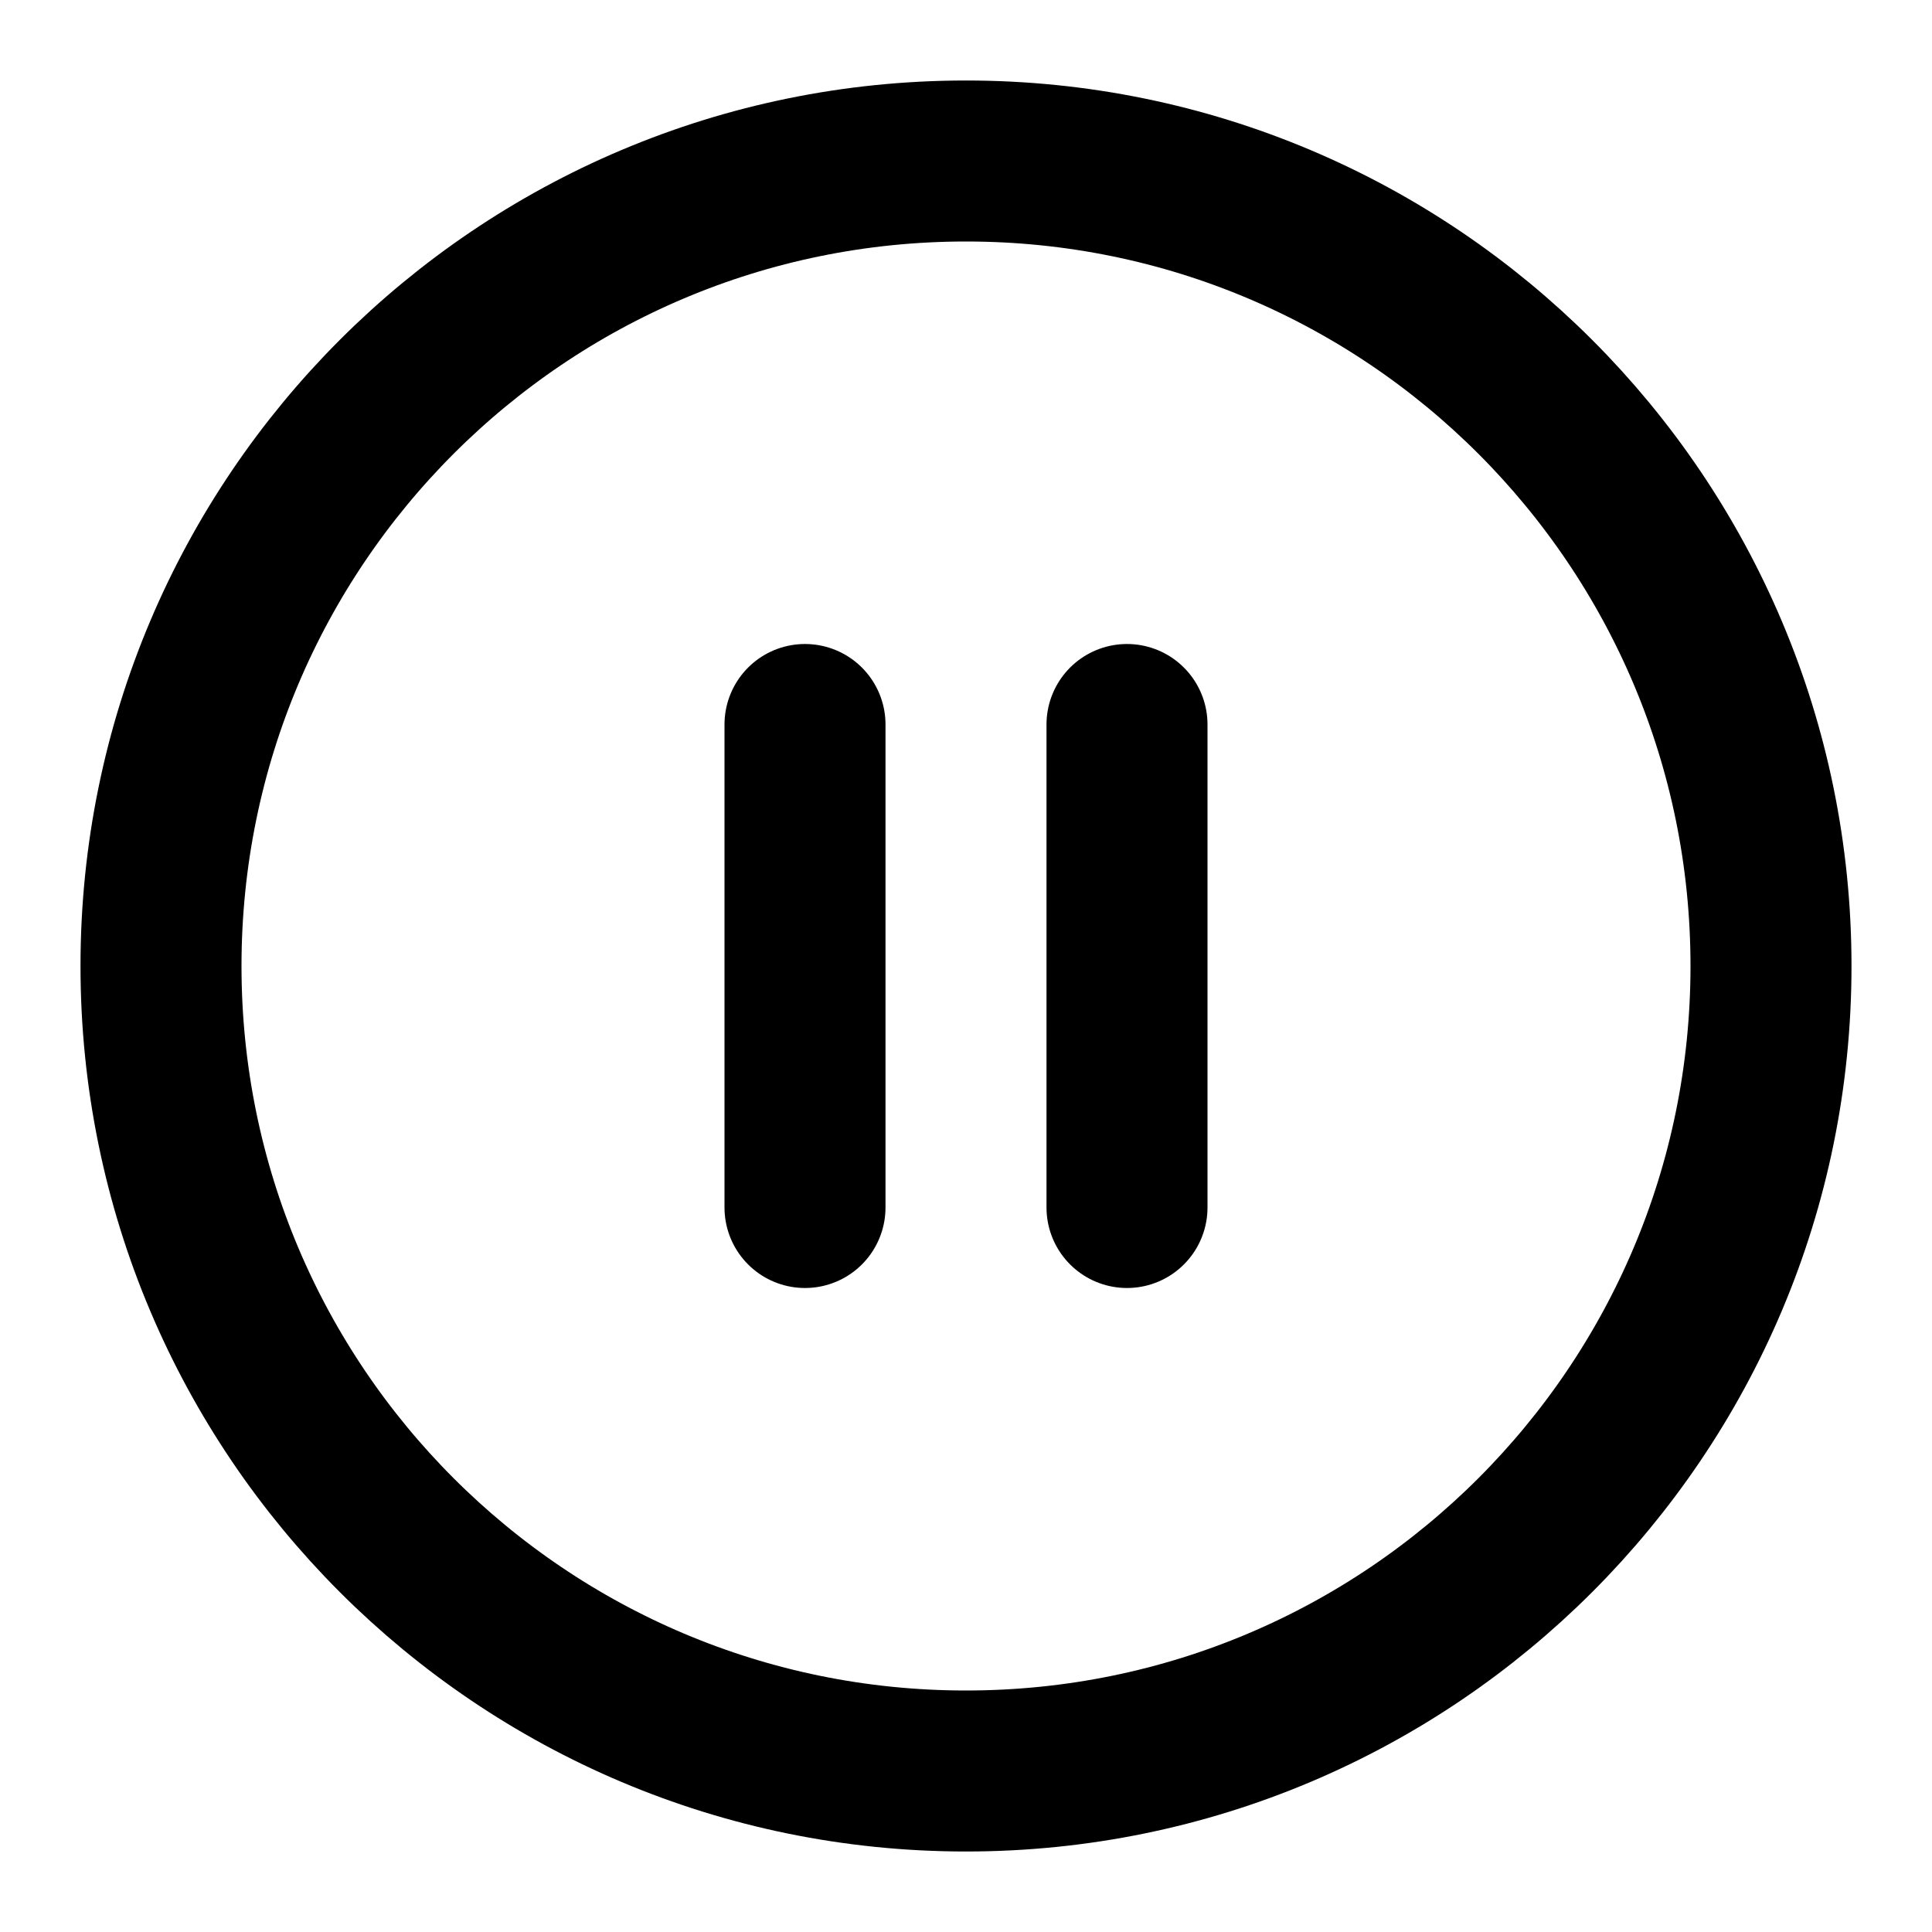
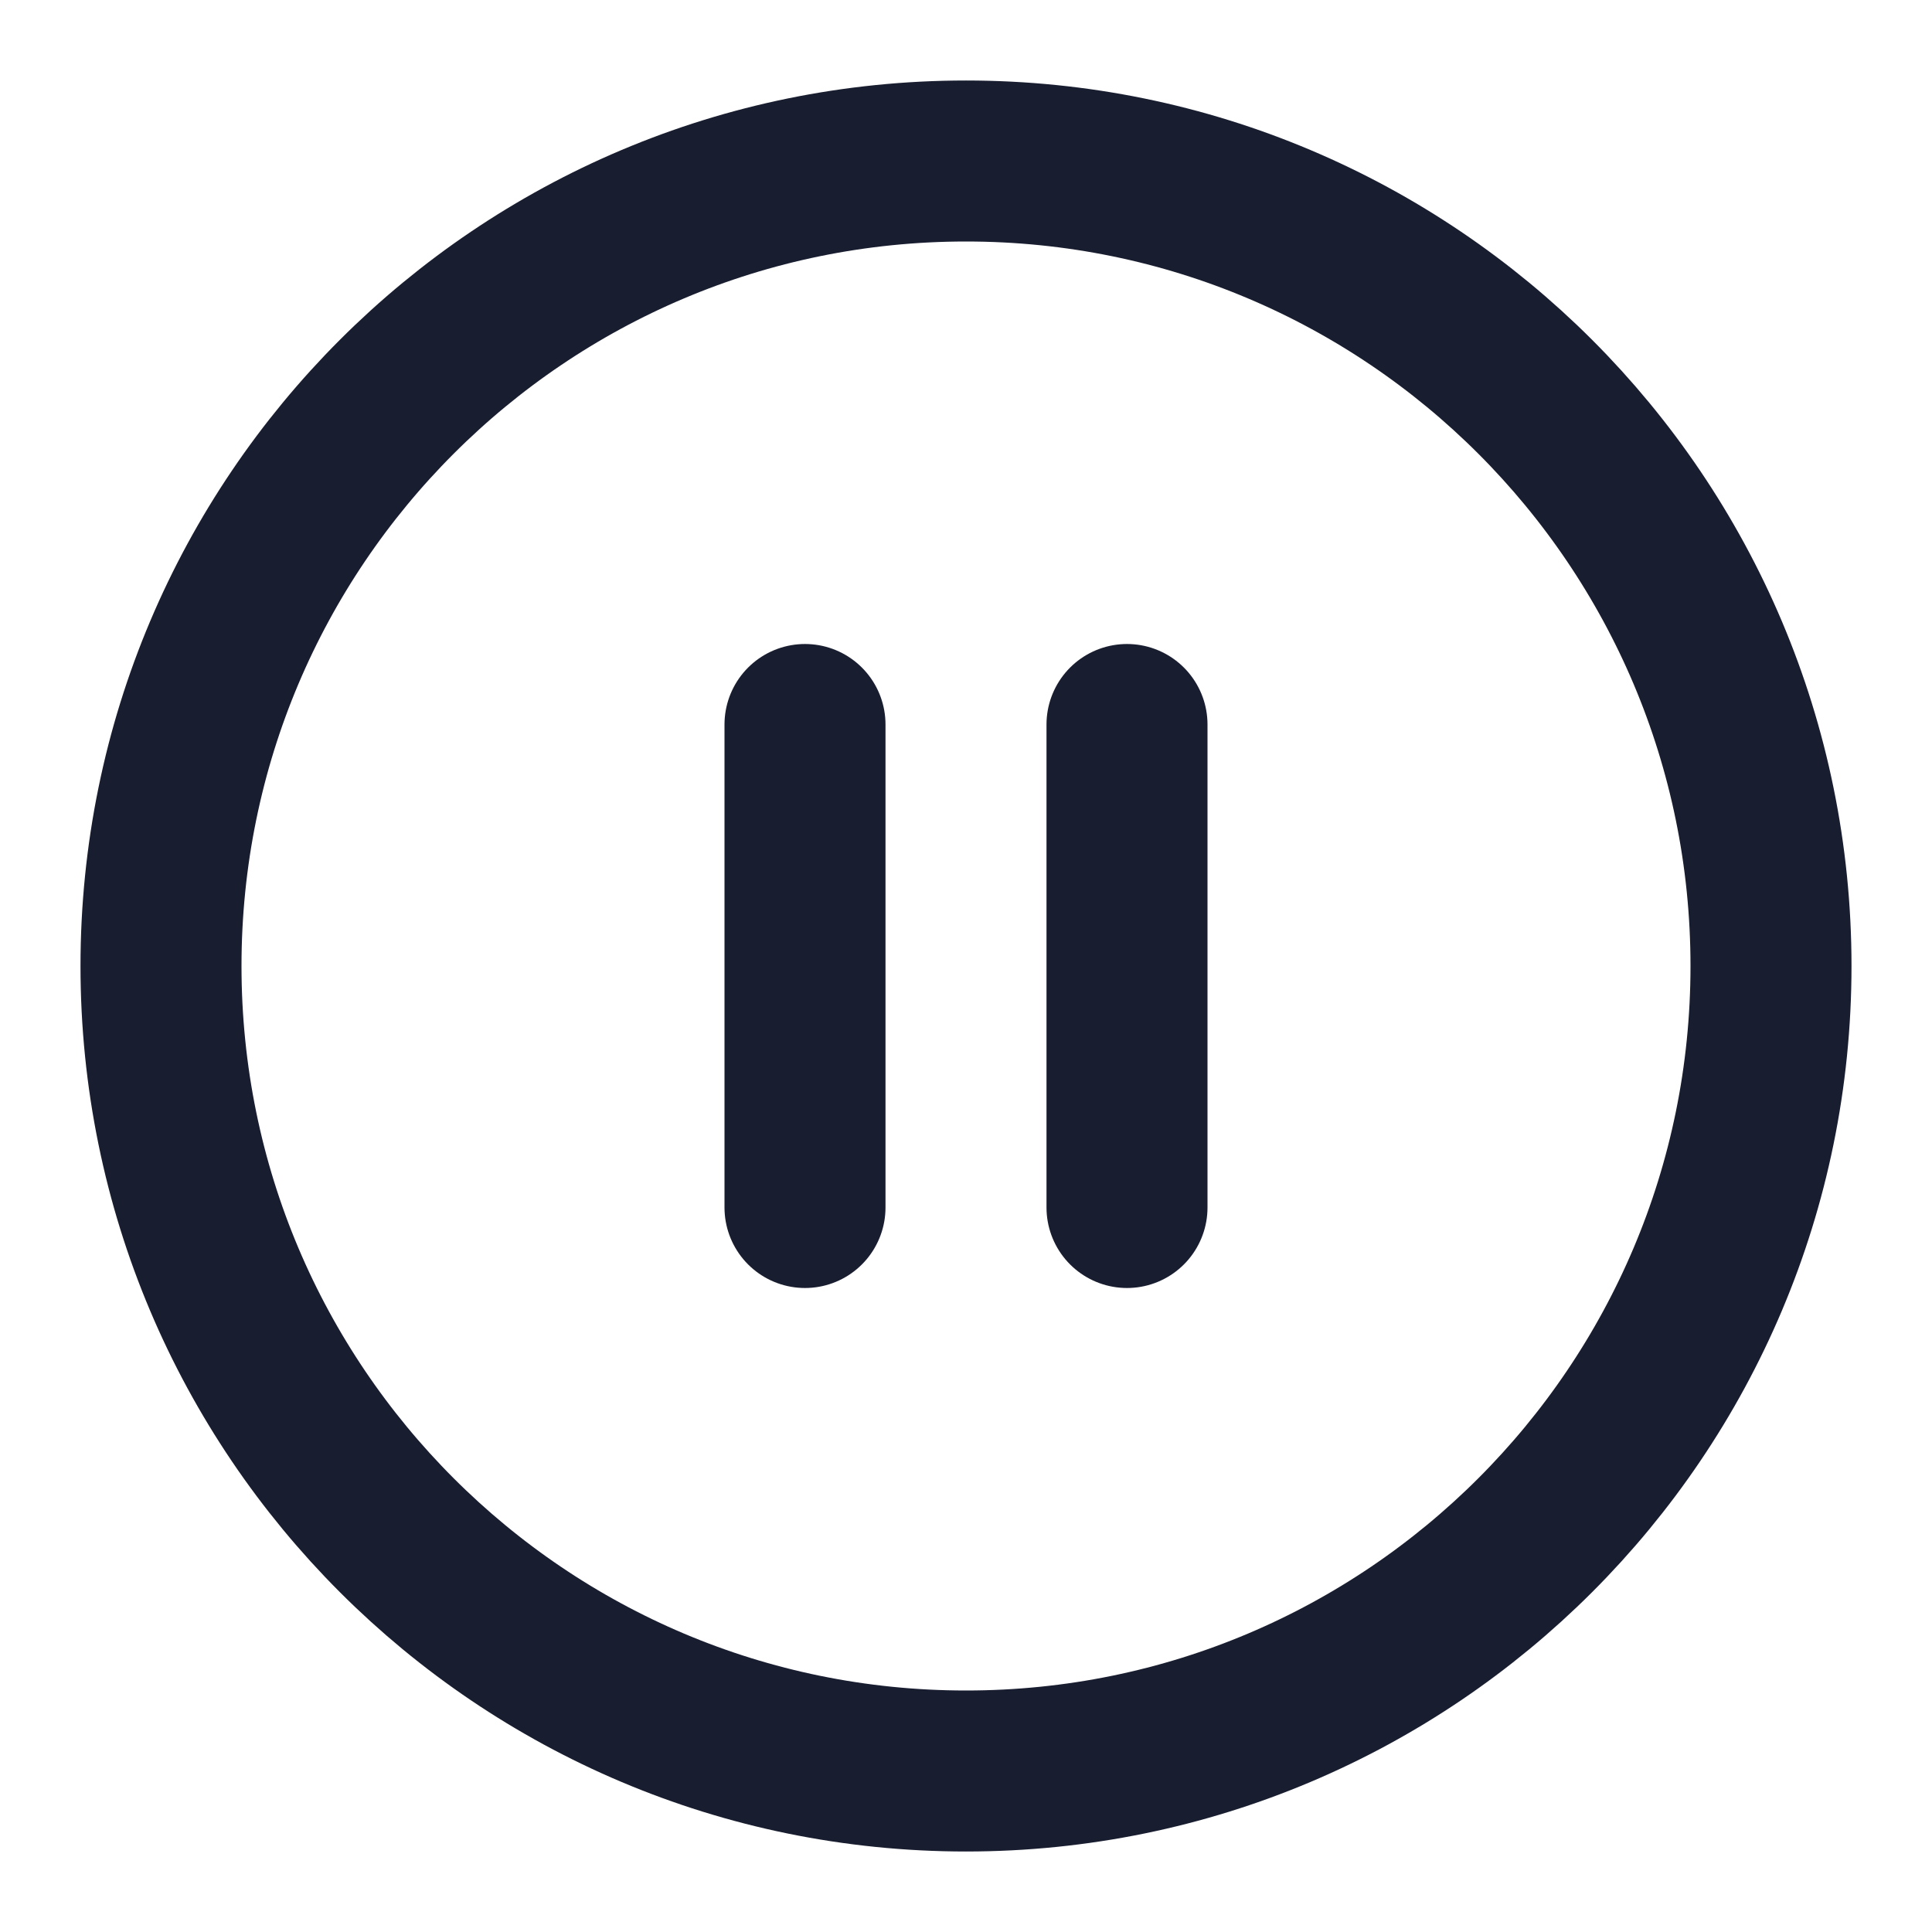
- <svg xmlns="http://www.w3.org/2000/svg" width="24" height="24" viewBox="0 0 24 24" fill="none" stroke="currentColor" stroke-width="2" stroke-linecap="round" stroke-linejoin="round" class="feather feather-pause-circle">
+ <svg xmlns="http://www.w3.org/2000/svg" width="24" height="24" viewBox="0 0 24 24" fill="none" stroke="#181d2f" stroke-width="2" stroke-linecap="round" stroke-linejoin="round" class="feather feather-pause-circle">
  <circle cx="12" cy="12" r="10" />
  <line x1="10" y1="15" x2="10" y2="9" />
  <line x1="14" y1="15" x2="14" y2="9" />
</svg>
